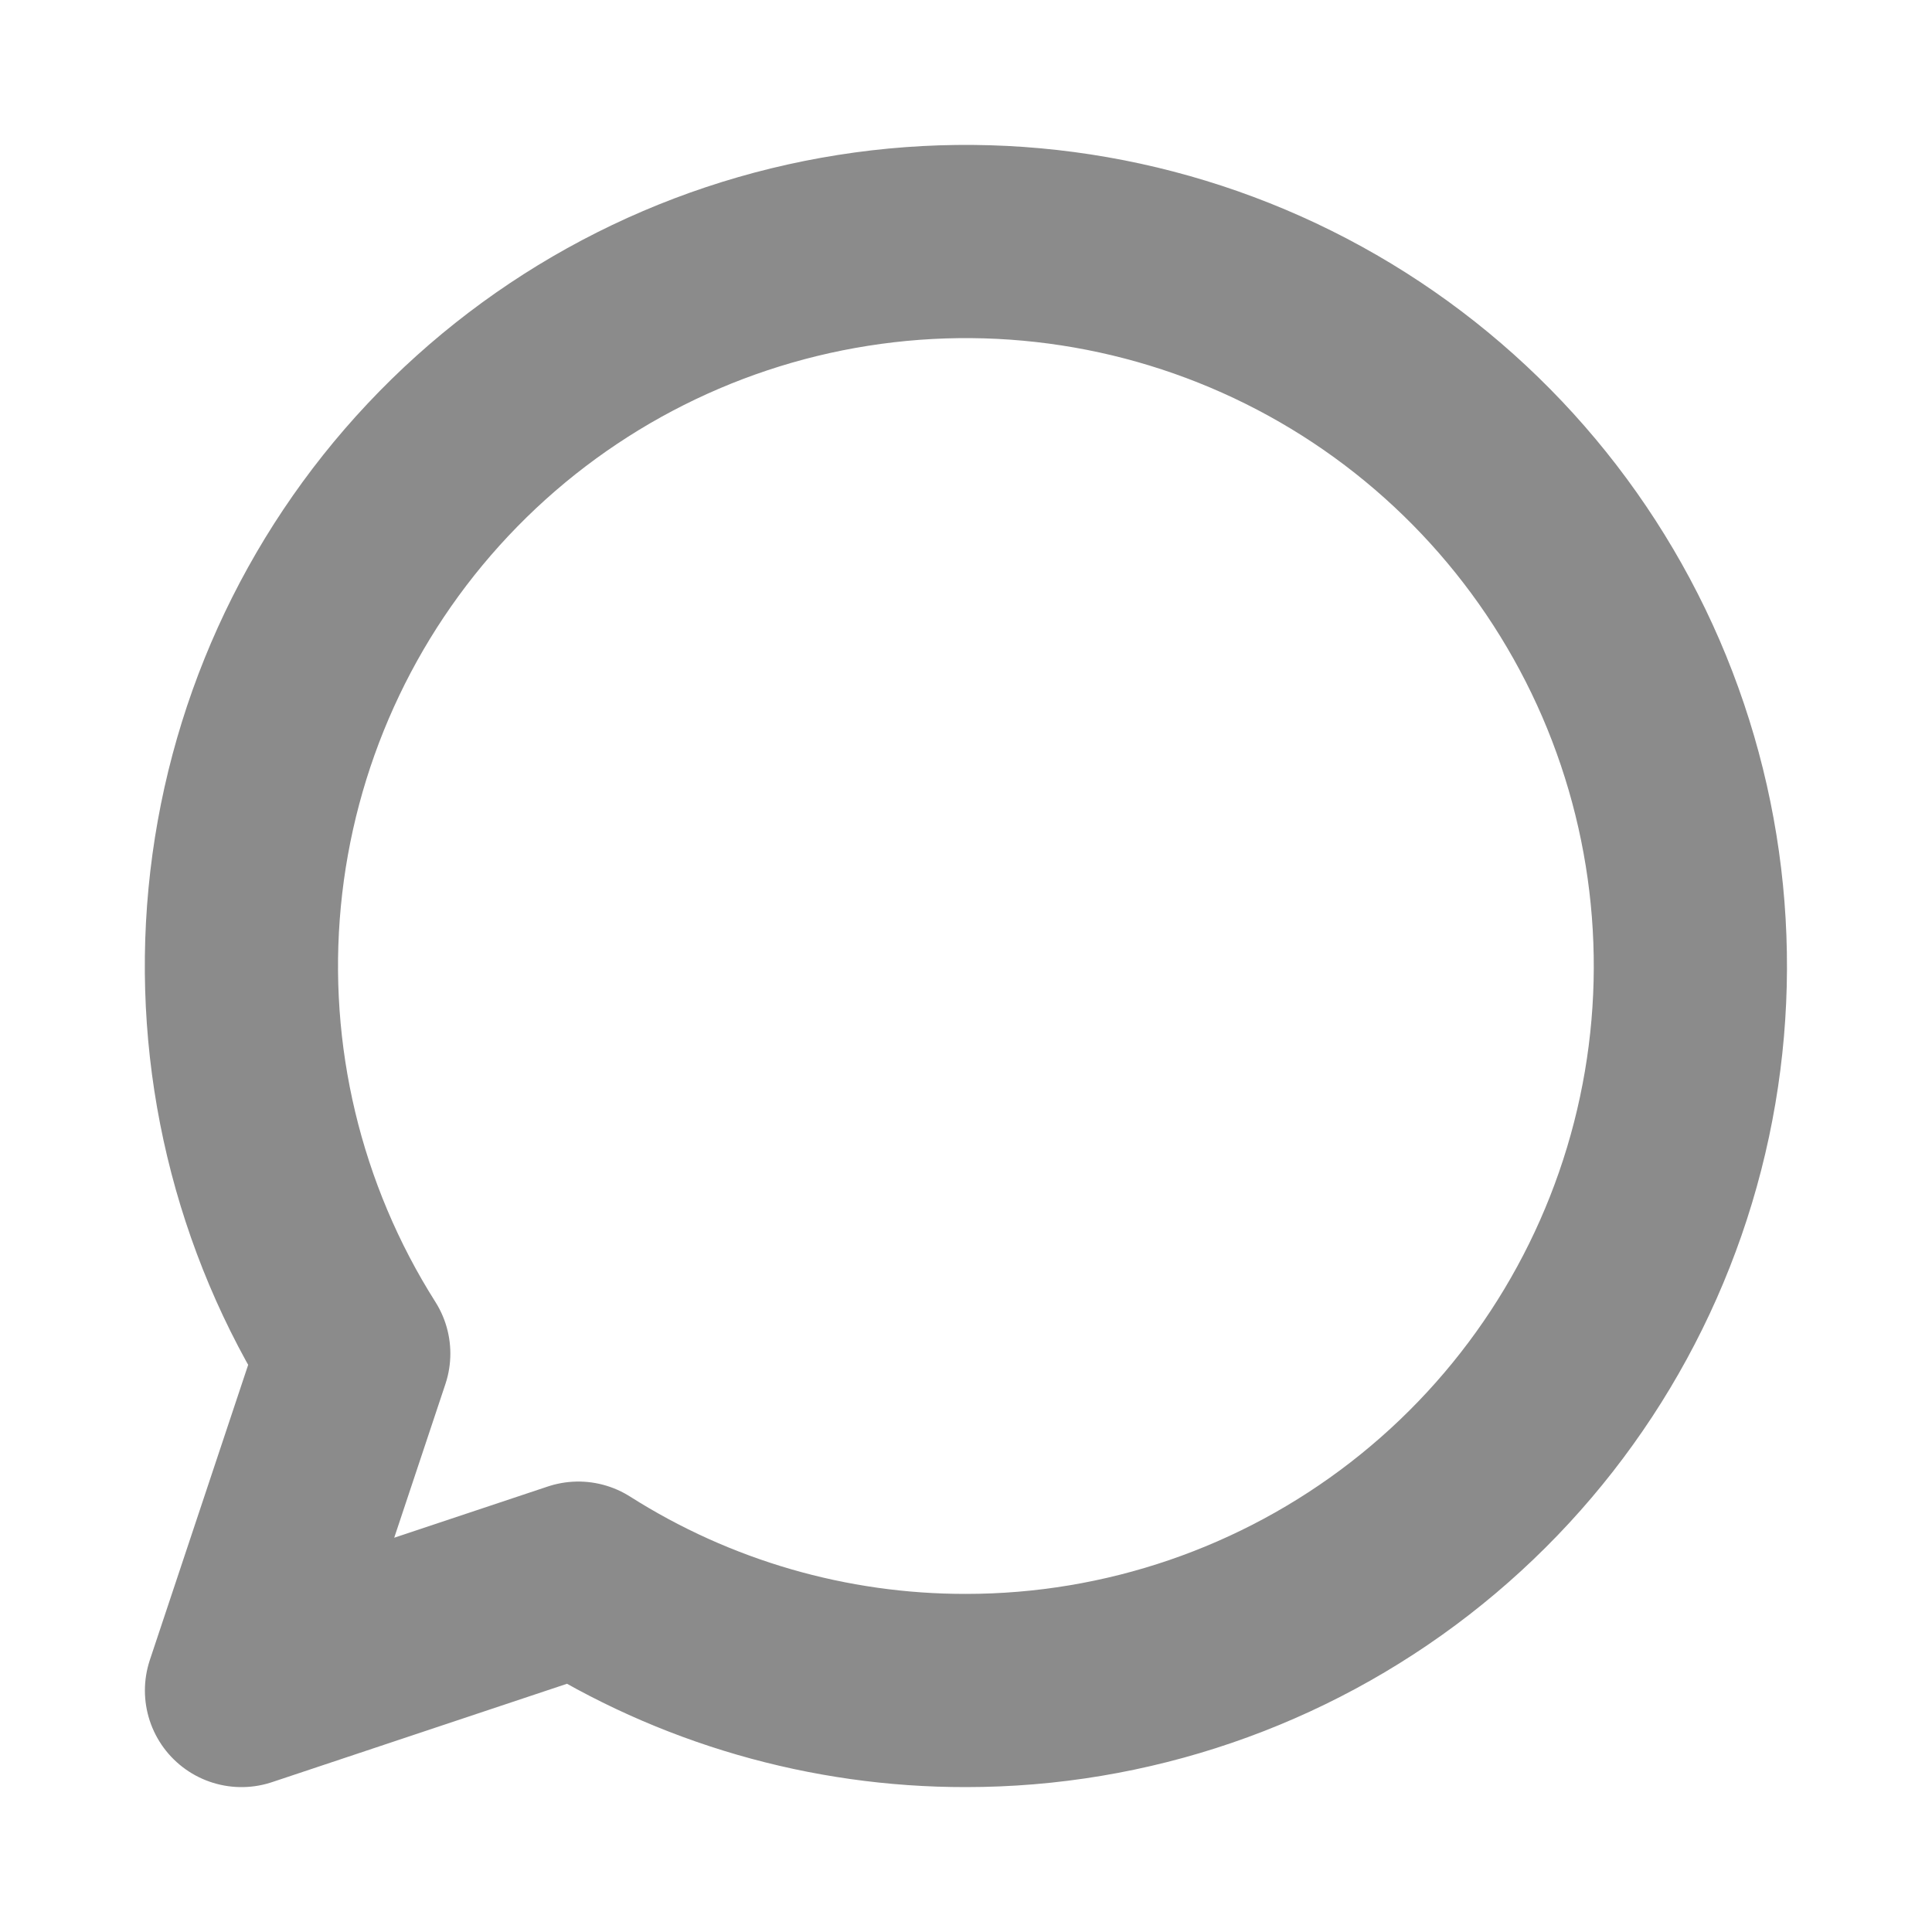
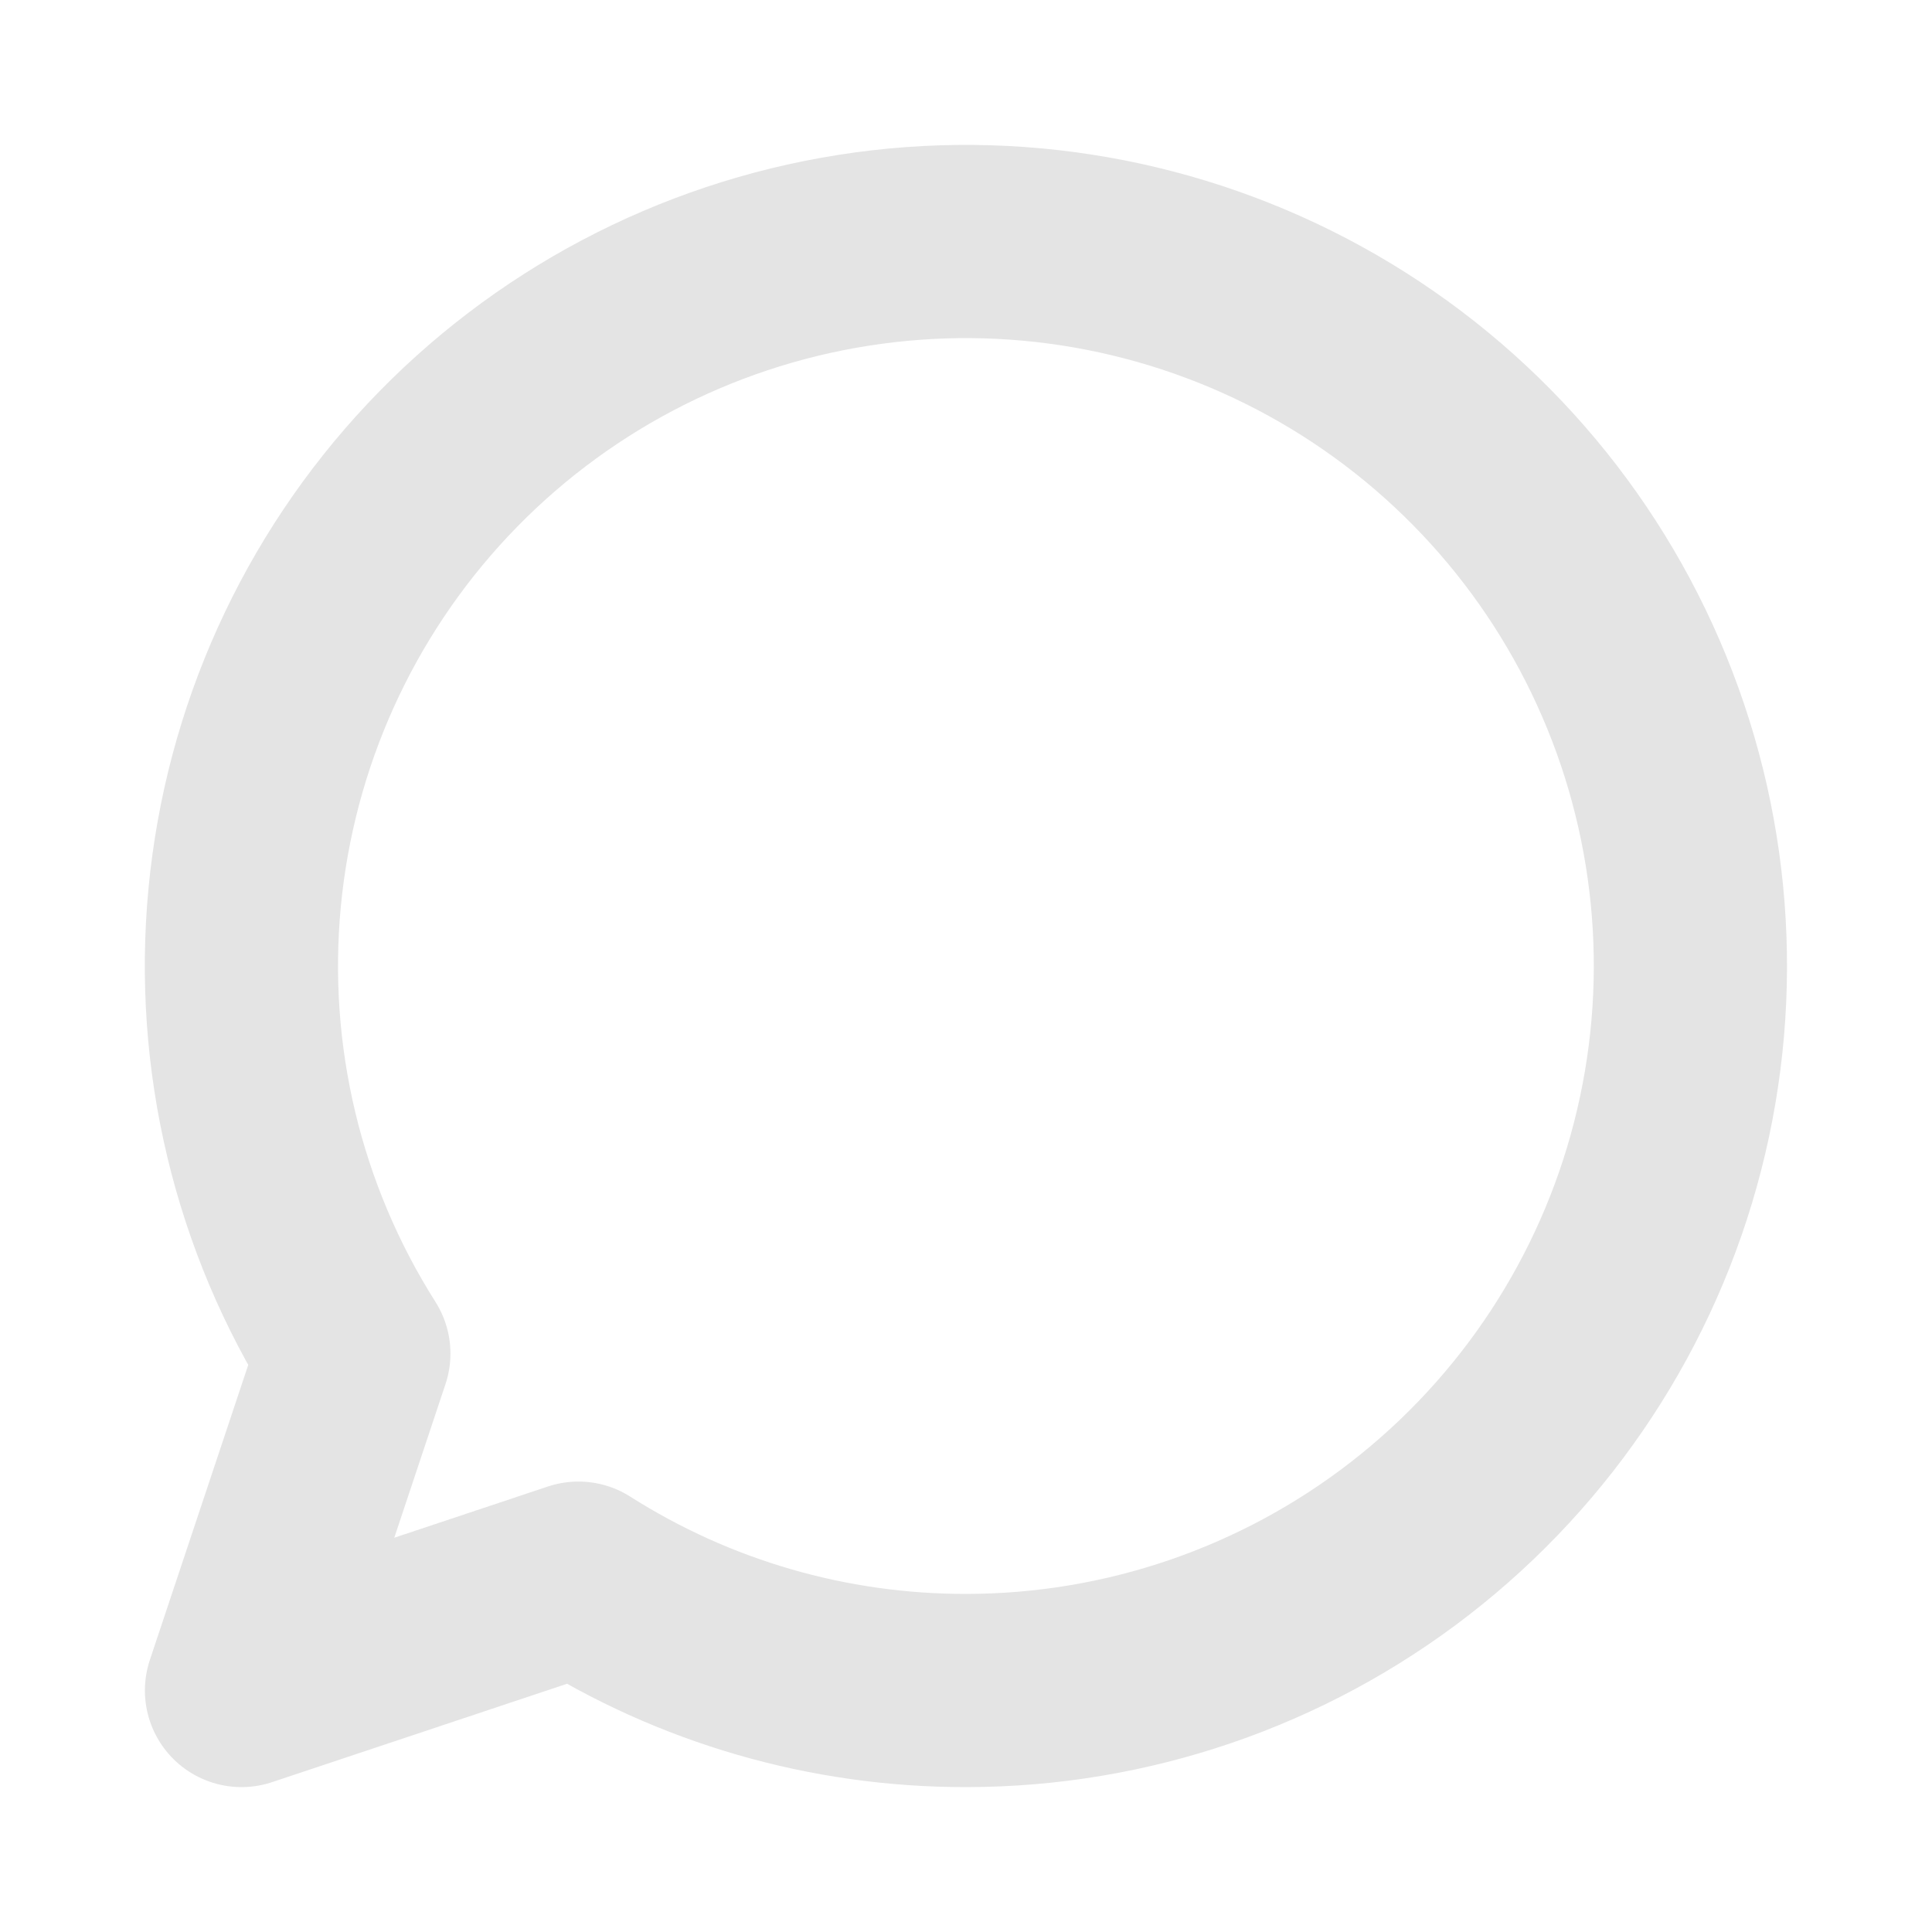
<svg xmlns="http://www.w3.org/2000/svg" width="20" height="20" viewBox="0 0 20 20" fill="none">
-   <path d="M10 17.5C11.664 17.5 13.281 16.946 14.596 15.926C15.911 14.906 16.849 13.478 17.263 11.866C17.677 10.254 17.543 8.551 16.883 7.023C16.222 5.496 15.073 4.231 13.615 3.429C12.157 2.627 10.473 2.332 8.83 2.592C7.186 2.851 5.675 3.65 4.535 4.862C3.395 6.074 2.691 7.631 2.533 9.288C2.375 10.944 2.772 12.607 3.662 14.012L2.5 17.5L5.987 16.337C7.187 17.099 8.579 17.502 10 17.5Z" stroke="#8B8B8B" stroke-width="2" stroke-linecap="round" stroke-linejoin="round" />
+   <path d="M10 17.5C11.664 17.5 13.281 16.946 14.596 15.926C15.911 14.906 16.849 13.478 17.263 11.866C17.677 10.254 17.544 8.551 16.883 7.023C16.223 5.496 15.073 4.231 13.615 3.429C12.157 2.627 10.474 2.332 8.83 2.592C7.186 2.851 5.675 3.65 4.535 4.862C3.395 6.074 2.691 7.631 2.533 9.288C2.375 10.944 2.772 12.607 3.663 14.012L2.5 17.5L5.988 16.337C7.187 17.099 8.579 17.502 10 17.5Z" stroke="#E4E4E4" stroke-width="2" stroke-linecap="round" stroke-linejoin="round" />
</svg>
